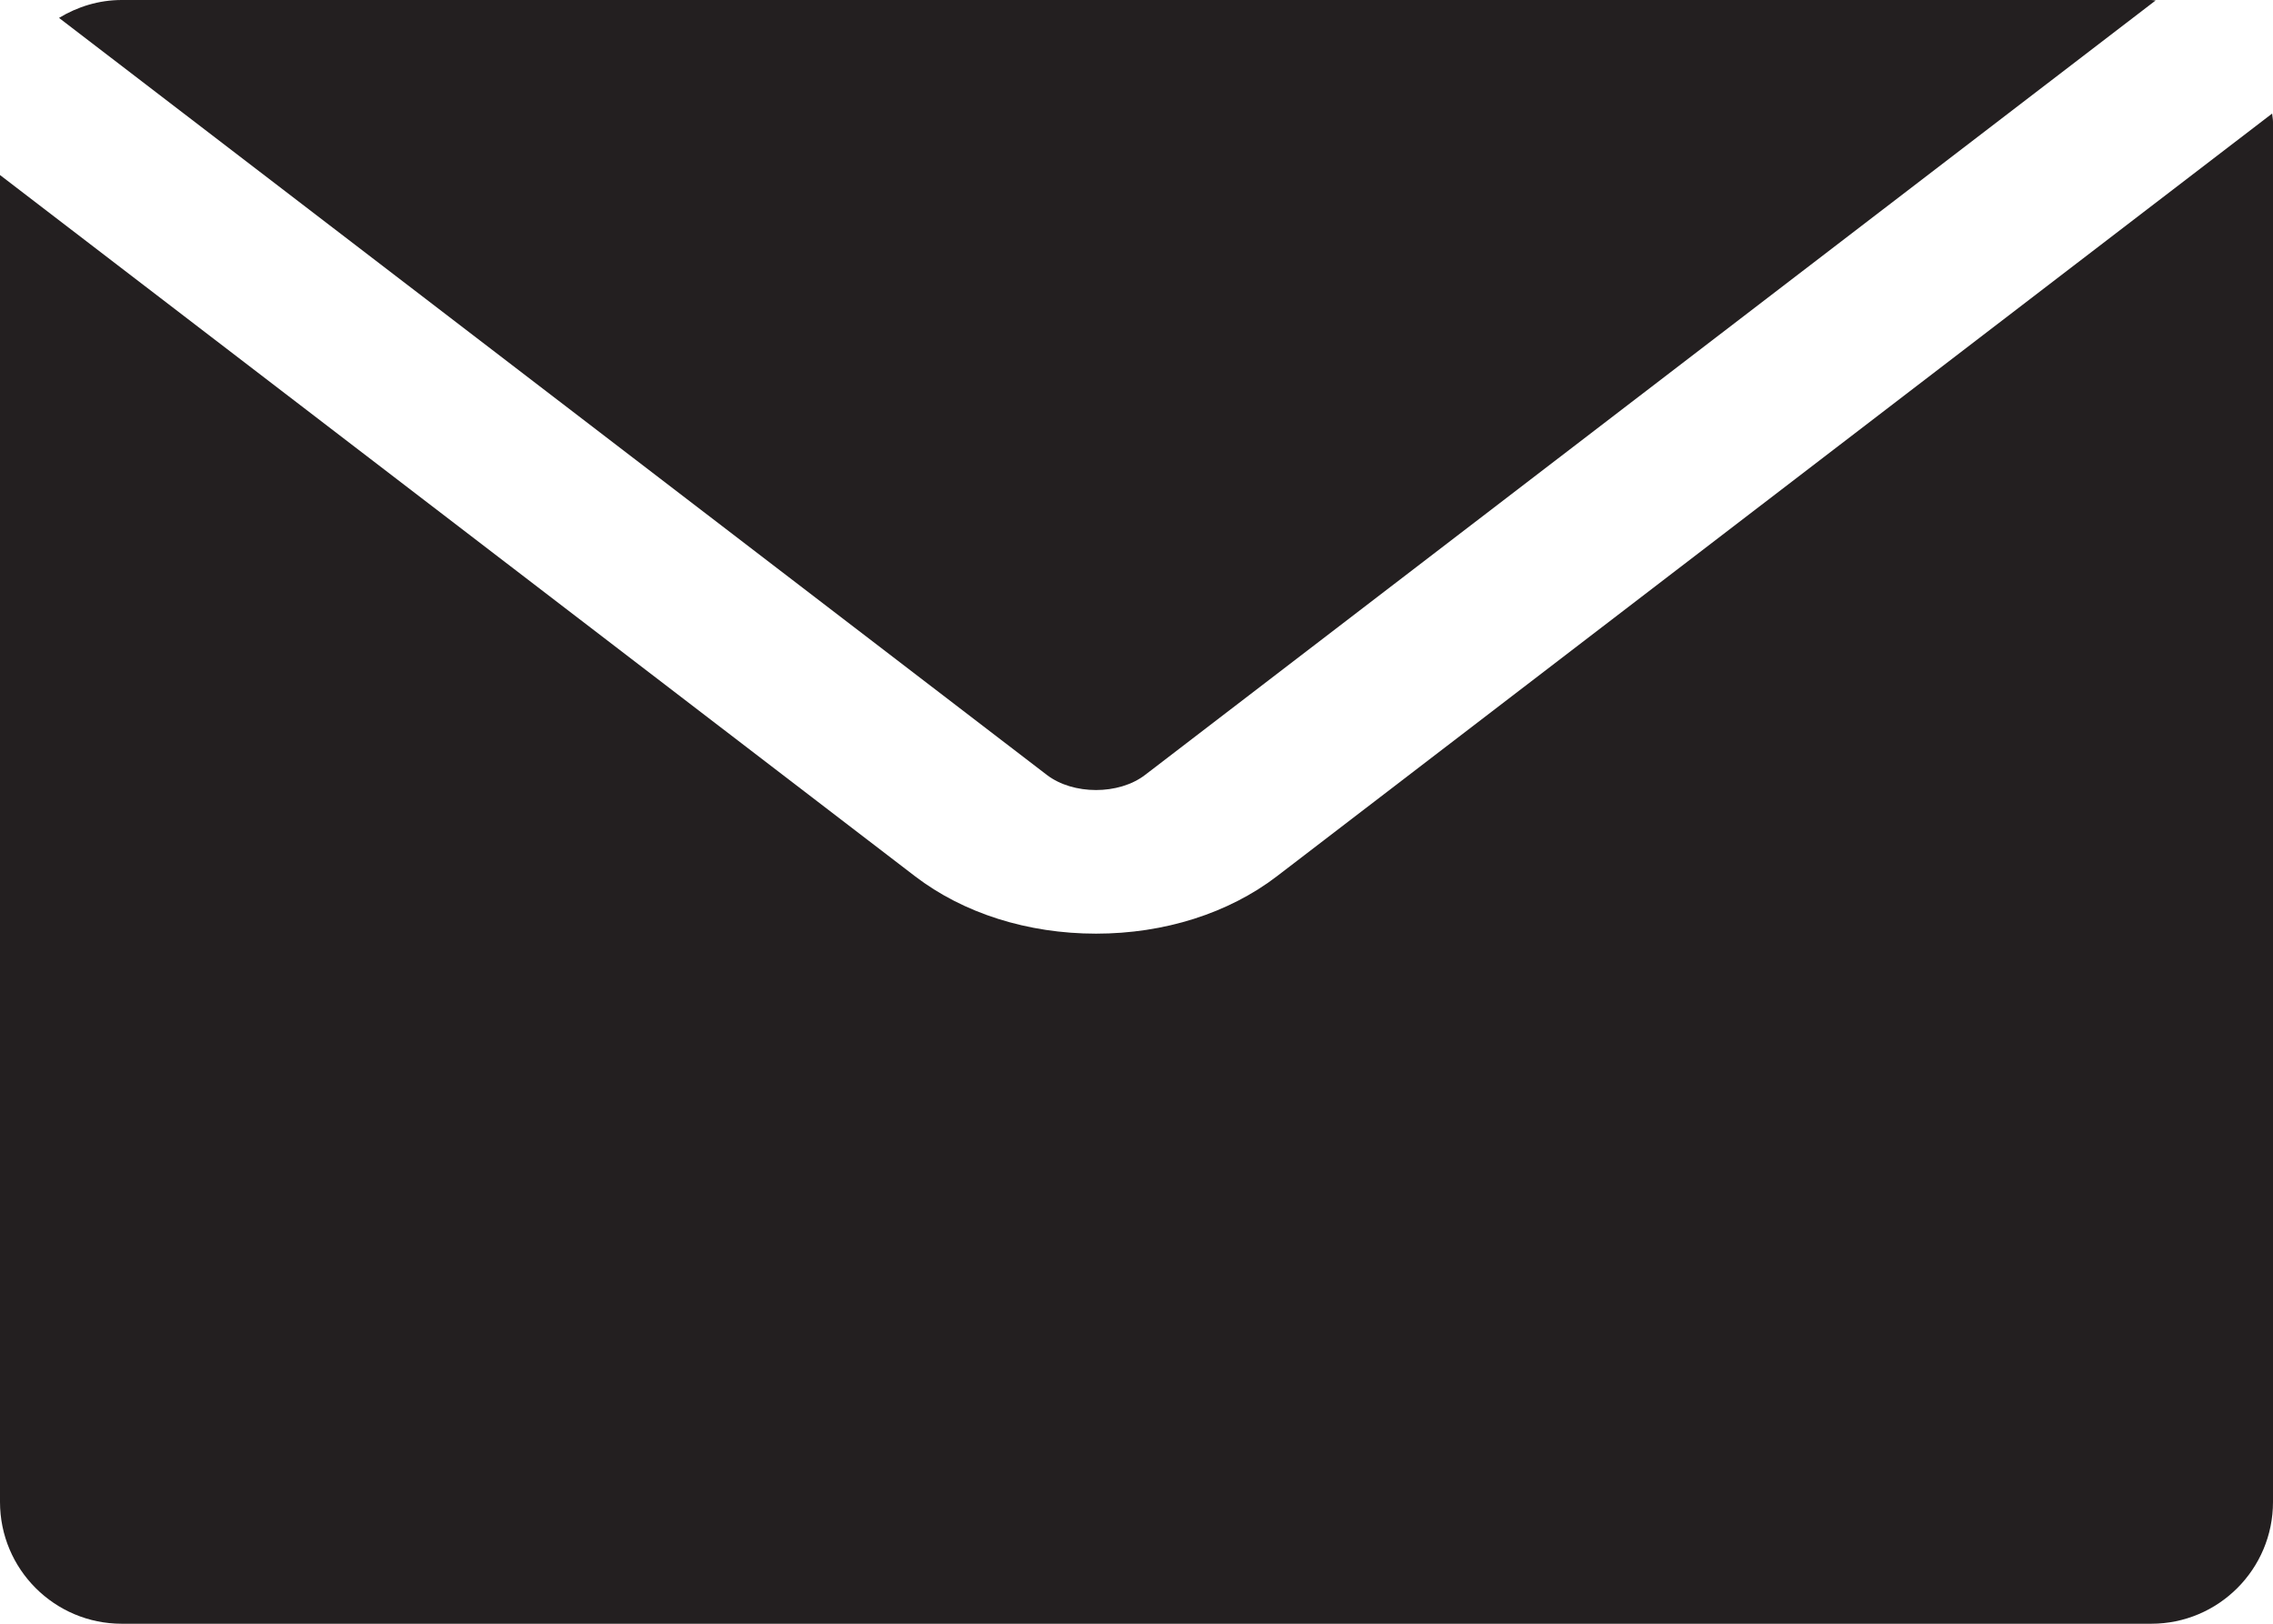
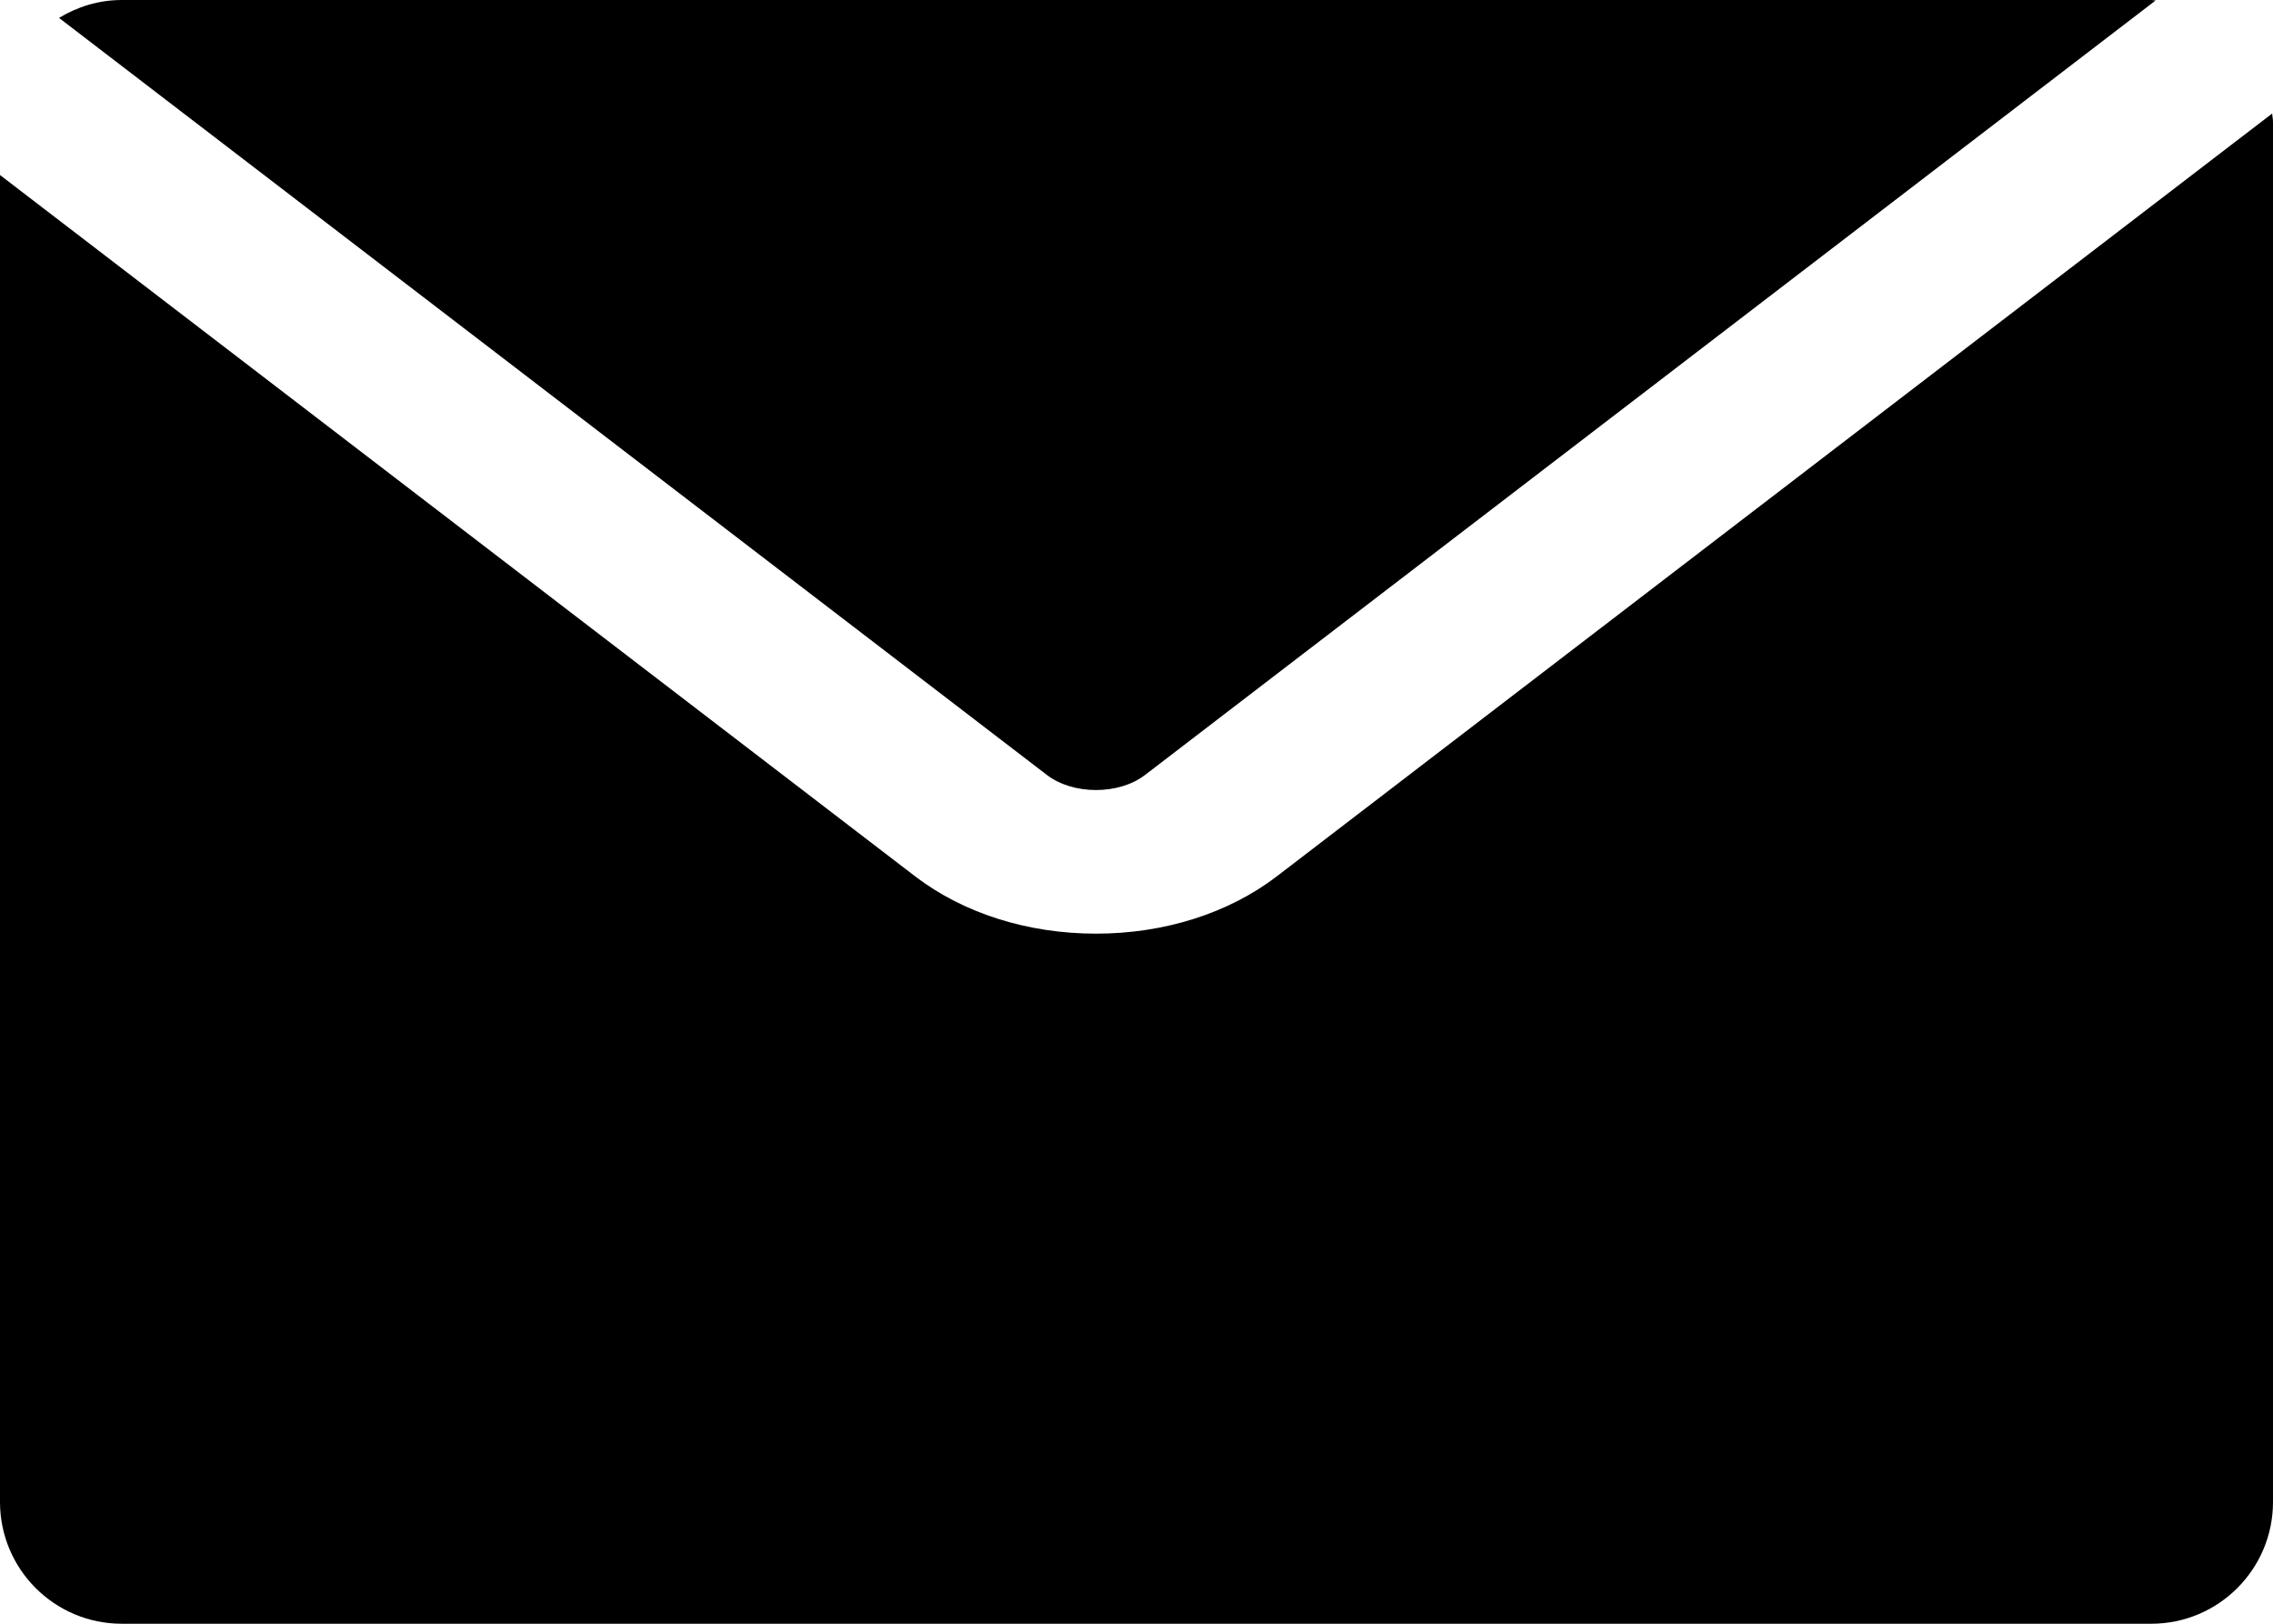
<svg xmlns="http://www.w3.org/2000/svg" enable-background="new 0 0 56 40" height="40px" id="Layer_1" version="1.1" viewBox="0 0 56 40" width="56px" xml:space="preserve">
  <g>
-     <path d="M31.462,21.584C30.271,22.497,28.688,23,27.003,23s-3.27-0.502-4.462-1.416L0,4.312V37c0,1.656,1.343,3,3,3   h50c1.657,0,3-1.344,3-3V3c0-0.07-0.016-0.135-0.021-0.203L31.462,21.584z" fill="#231F20" />
-     <path d="M28.21,19.091l24.899-19.08C53.072,0.01,53.037,0,53,0H3C2.432,0,1.907,0.167,1.454,0.441l24.339,18.65   C26.439,19.585,27.563,19.587,28.21,19.091z" fill="#231F20" />
+     <path d="M31.462,21.584C30.271,22.497,28.688,23,27.003,23s-3.27-0.502-4.462-1.416L0,4.312V37c0,1.656,1.343,3,3,3   h50c1.657,0,3-1.344,3-3V3c0-0.07-0.016-0.135-0.021-0.203L31.462,21.584z" fill="currentColor" />
+     <path d="M28.21,19.091l24.899-19.08C53.072,0.01,53.037,0,53,0H3C2.432,0,1.907,0.167,1.454,0.441l24.339,18.65   C26.439,19.585,27.563,19.587,28.21,19.091z" fill="currentColor" />
  </g>
</svg>
